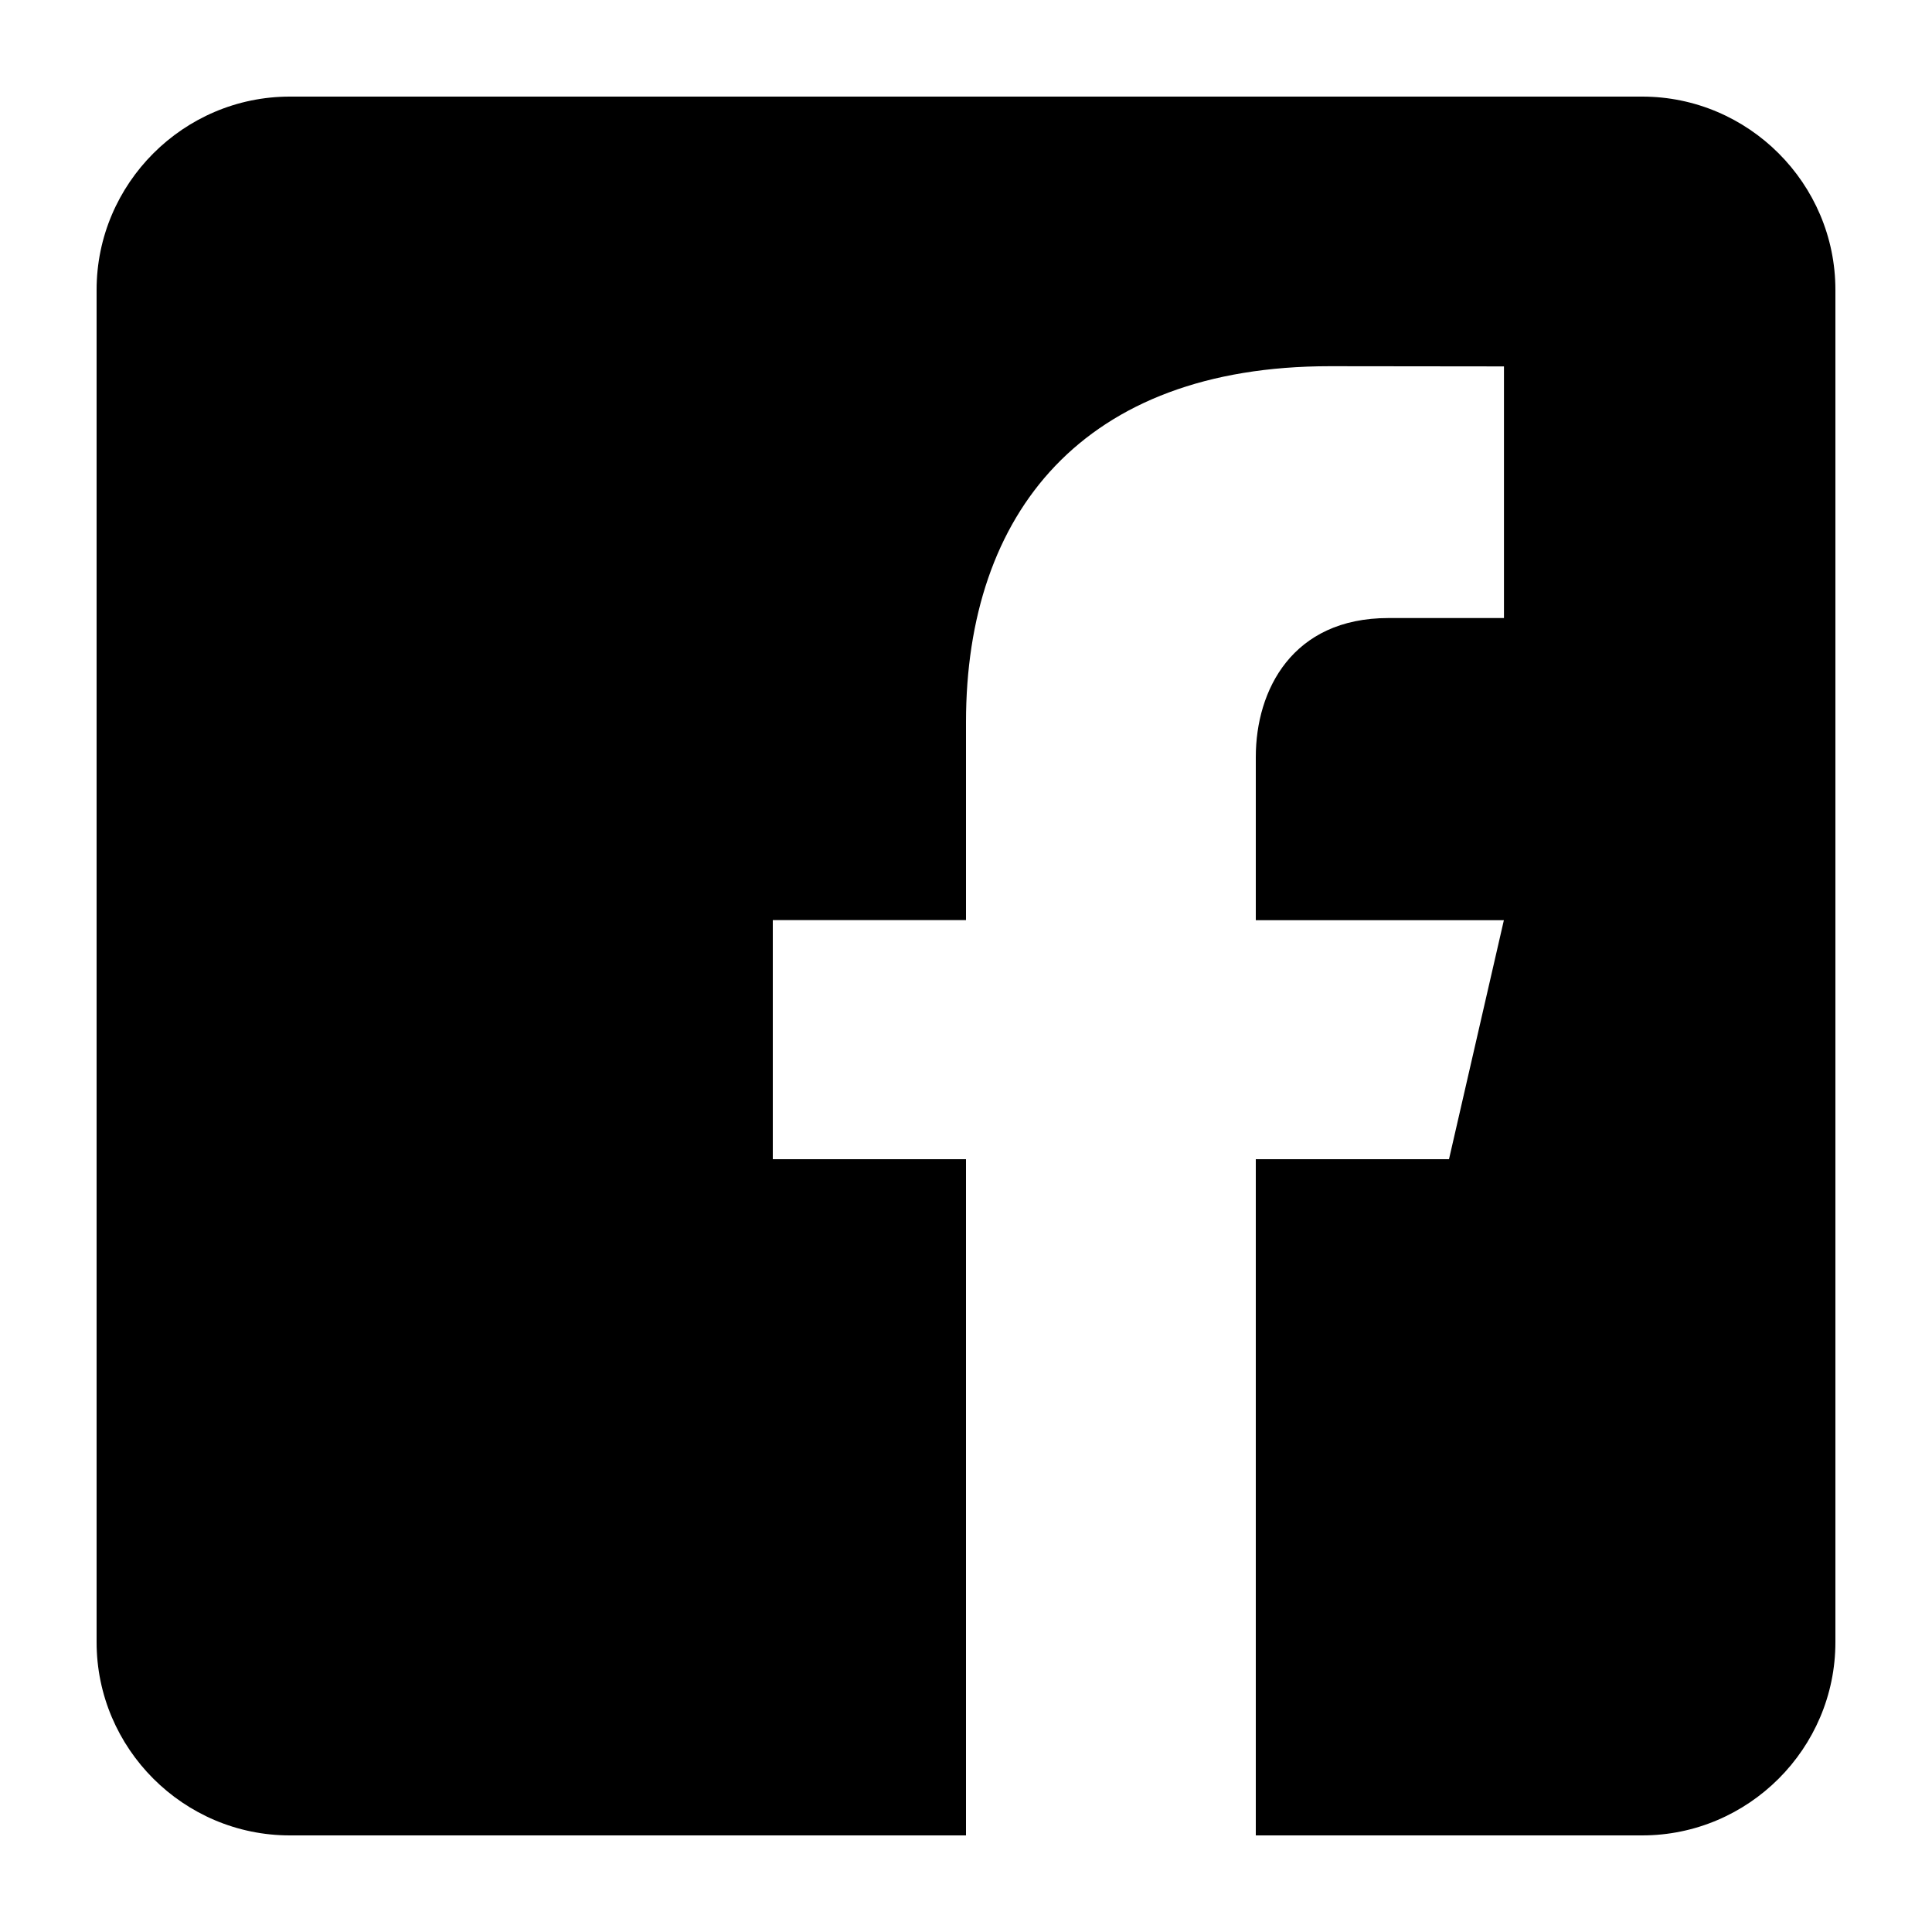
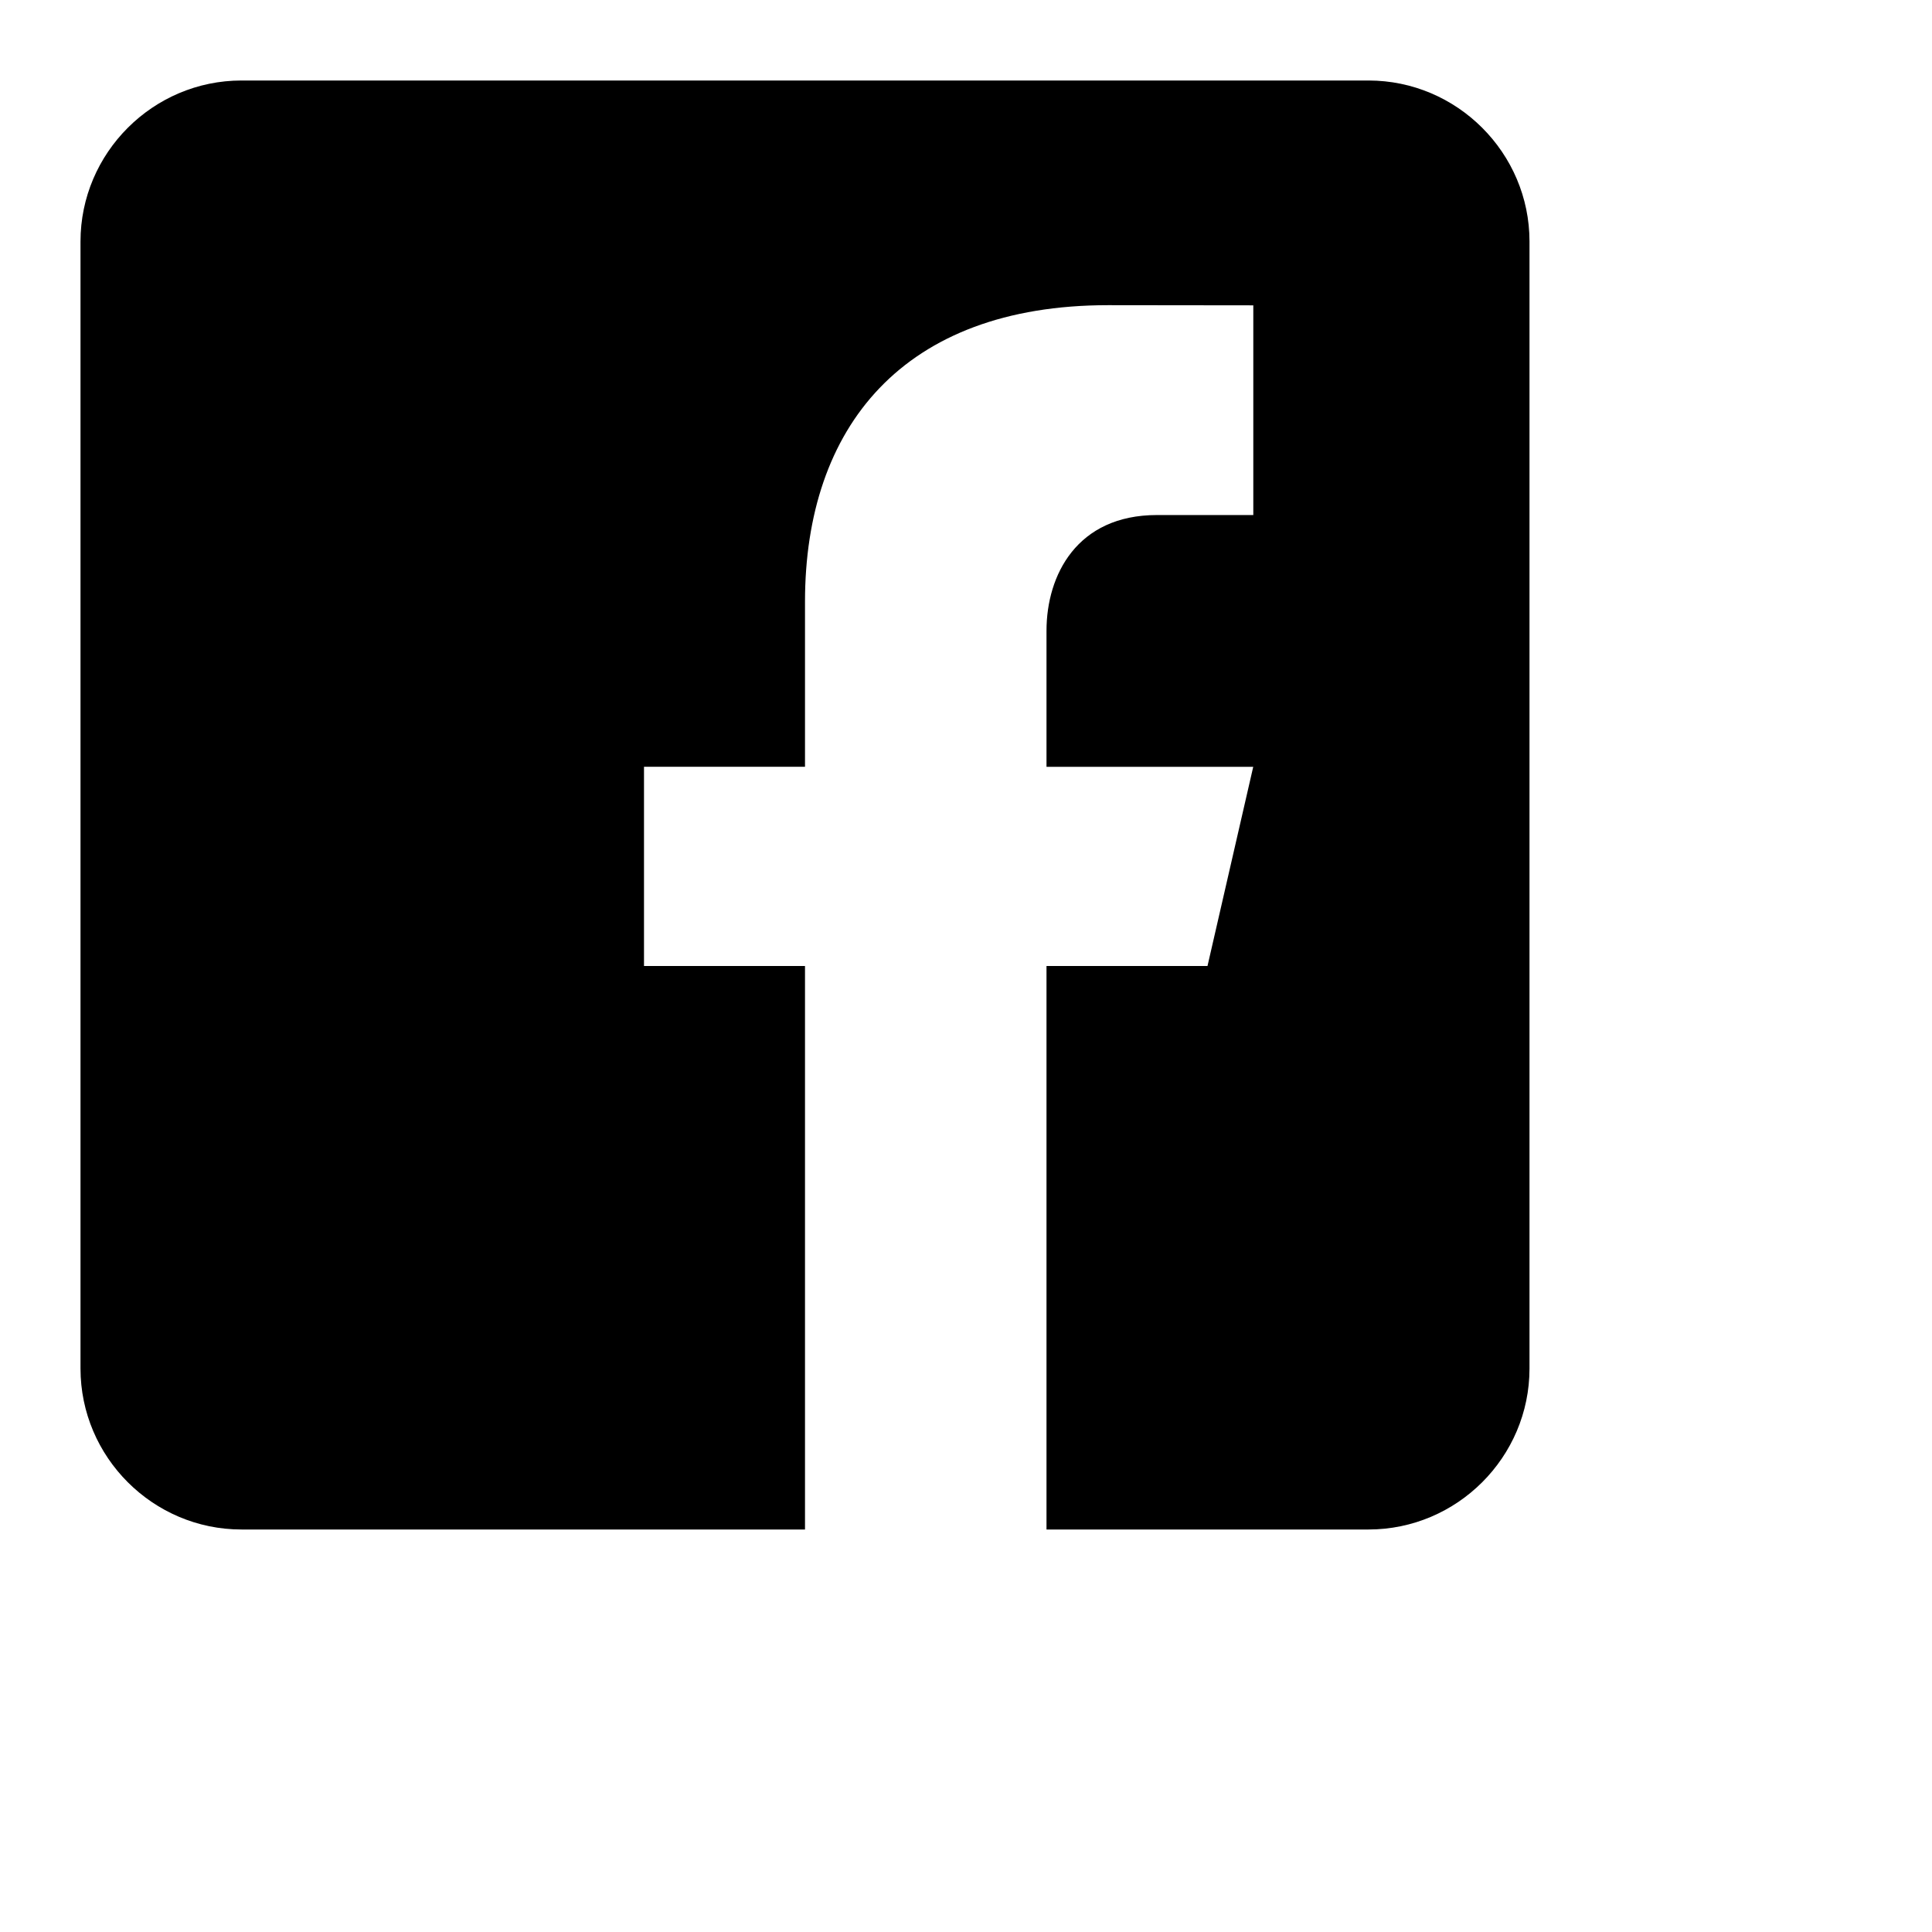
- <svg xmlns="http://www.w3.org/2000/svg" width="20" height="20" viewBox="0 0 20 20">
+ <svg xmlns="http://www.w3.org/2000/svg" width="24" height="24" viewBox="0 0 24 24">
  <path fill="currentColor" d="M17 1H3c-1.1 0-2 .9-2 2v14c0 1.101.9 2 2 2h7v-7H8V9.525h2v-2.05c0-2.164 1.212-3.684 3.766-3.684l1.803.002v2.605h-1.197c-.994 0-1.372.746-1.372 1.438v1.69h2.568L15 12h-2v7h4c1.1 0 2-.899 2-2V3c0-1.1-.9-2-2-2" />
</svg>
